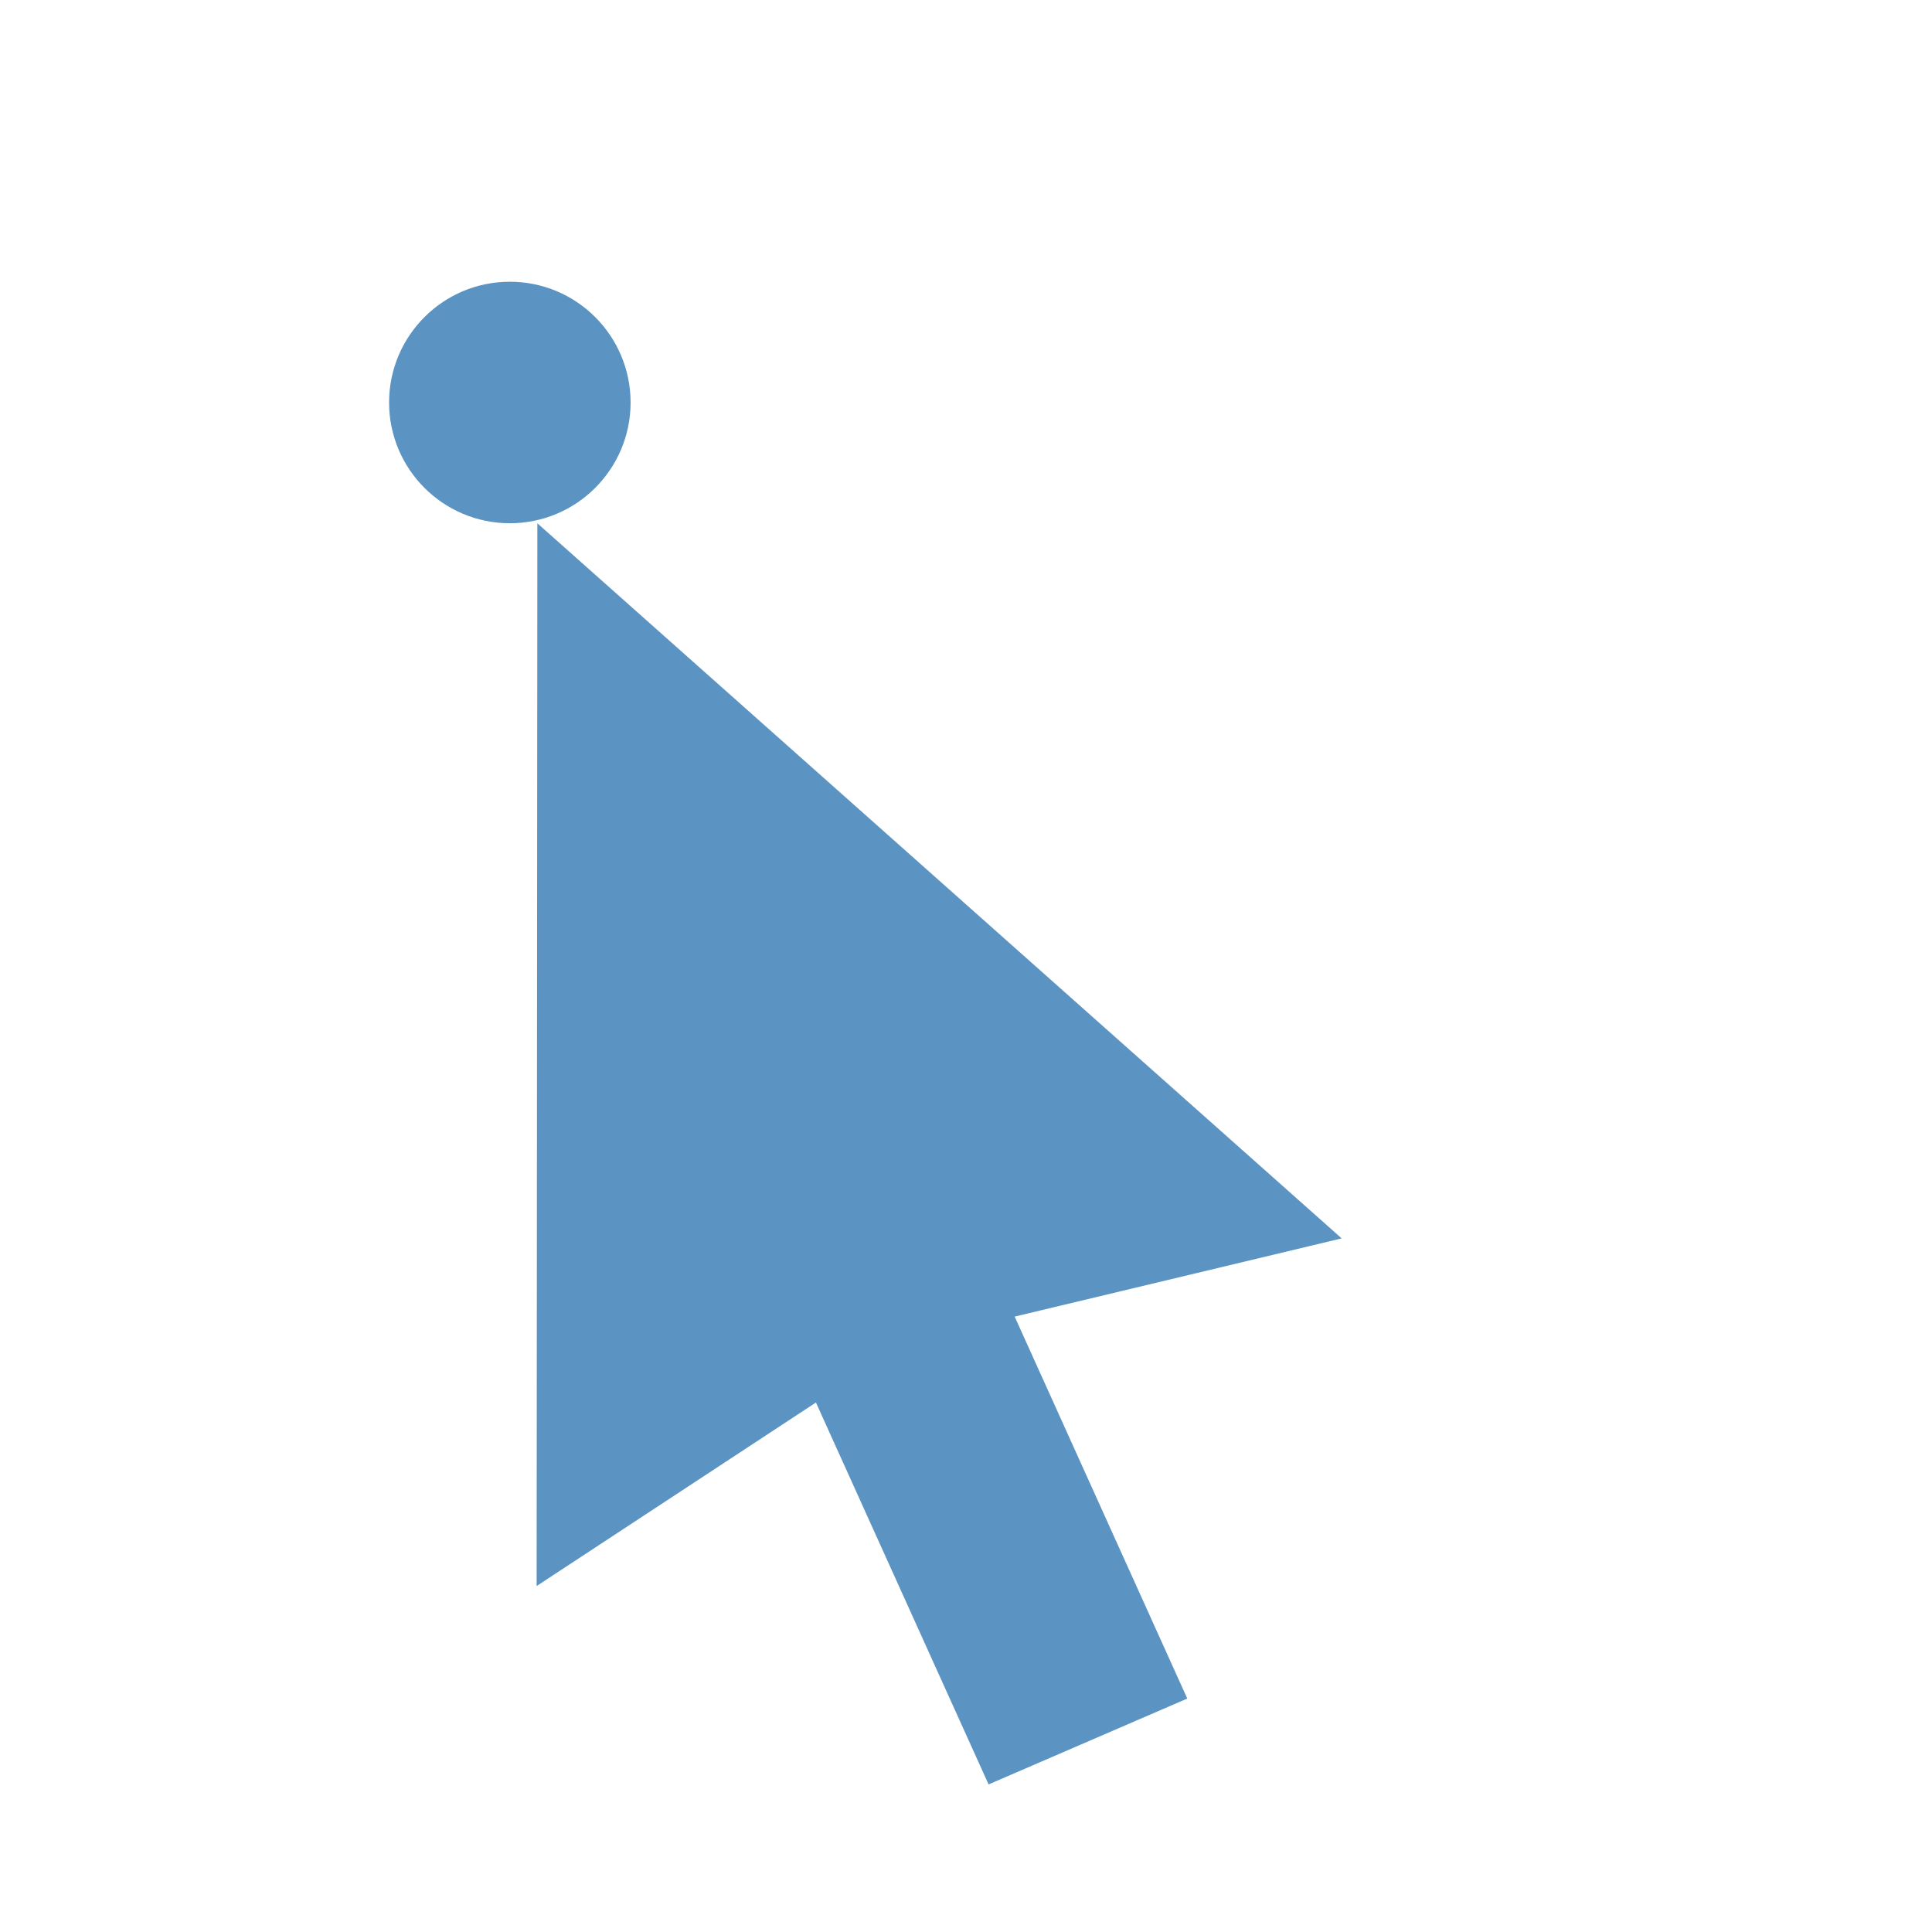
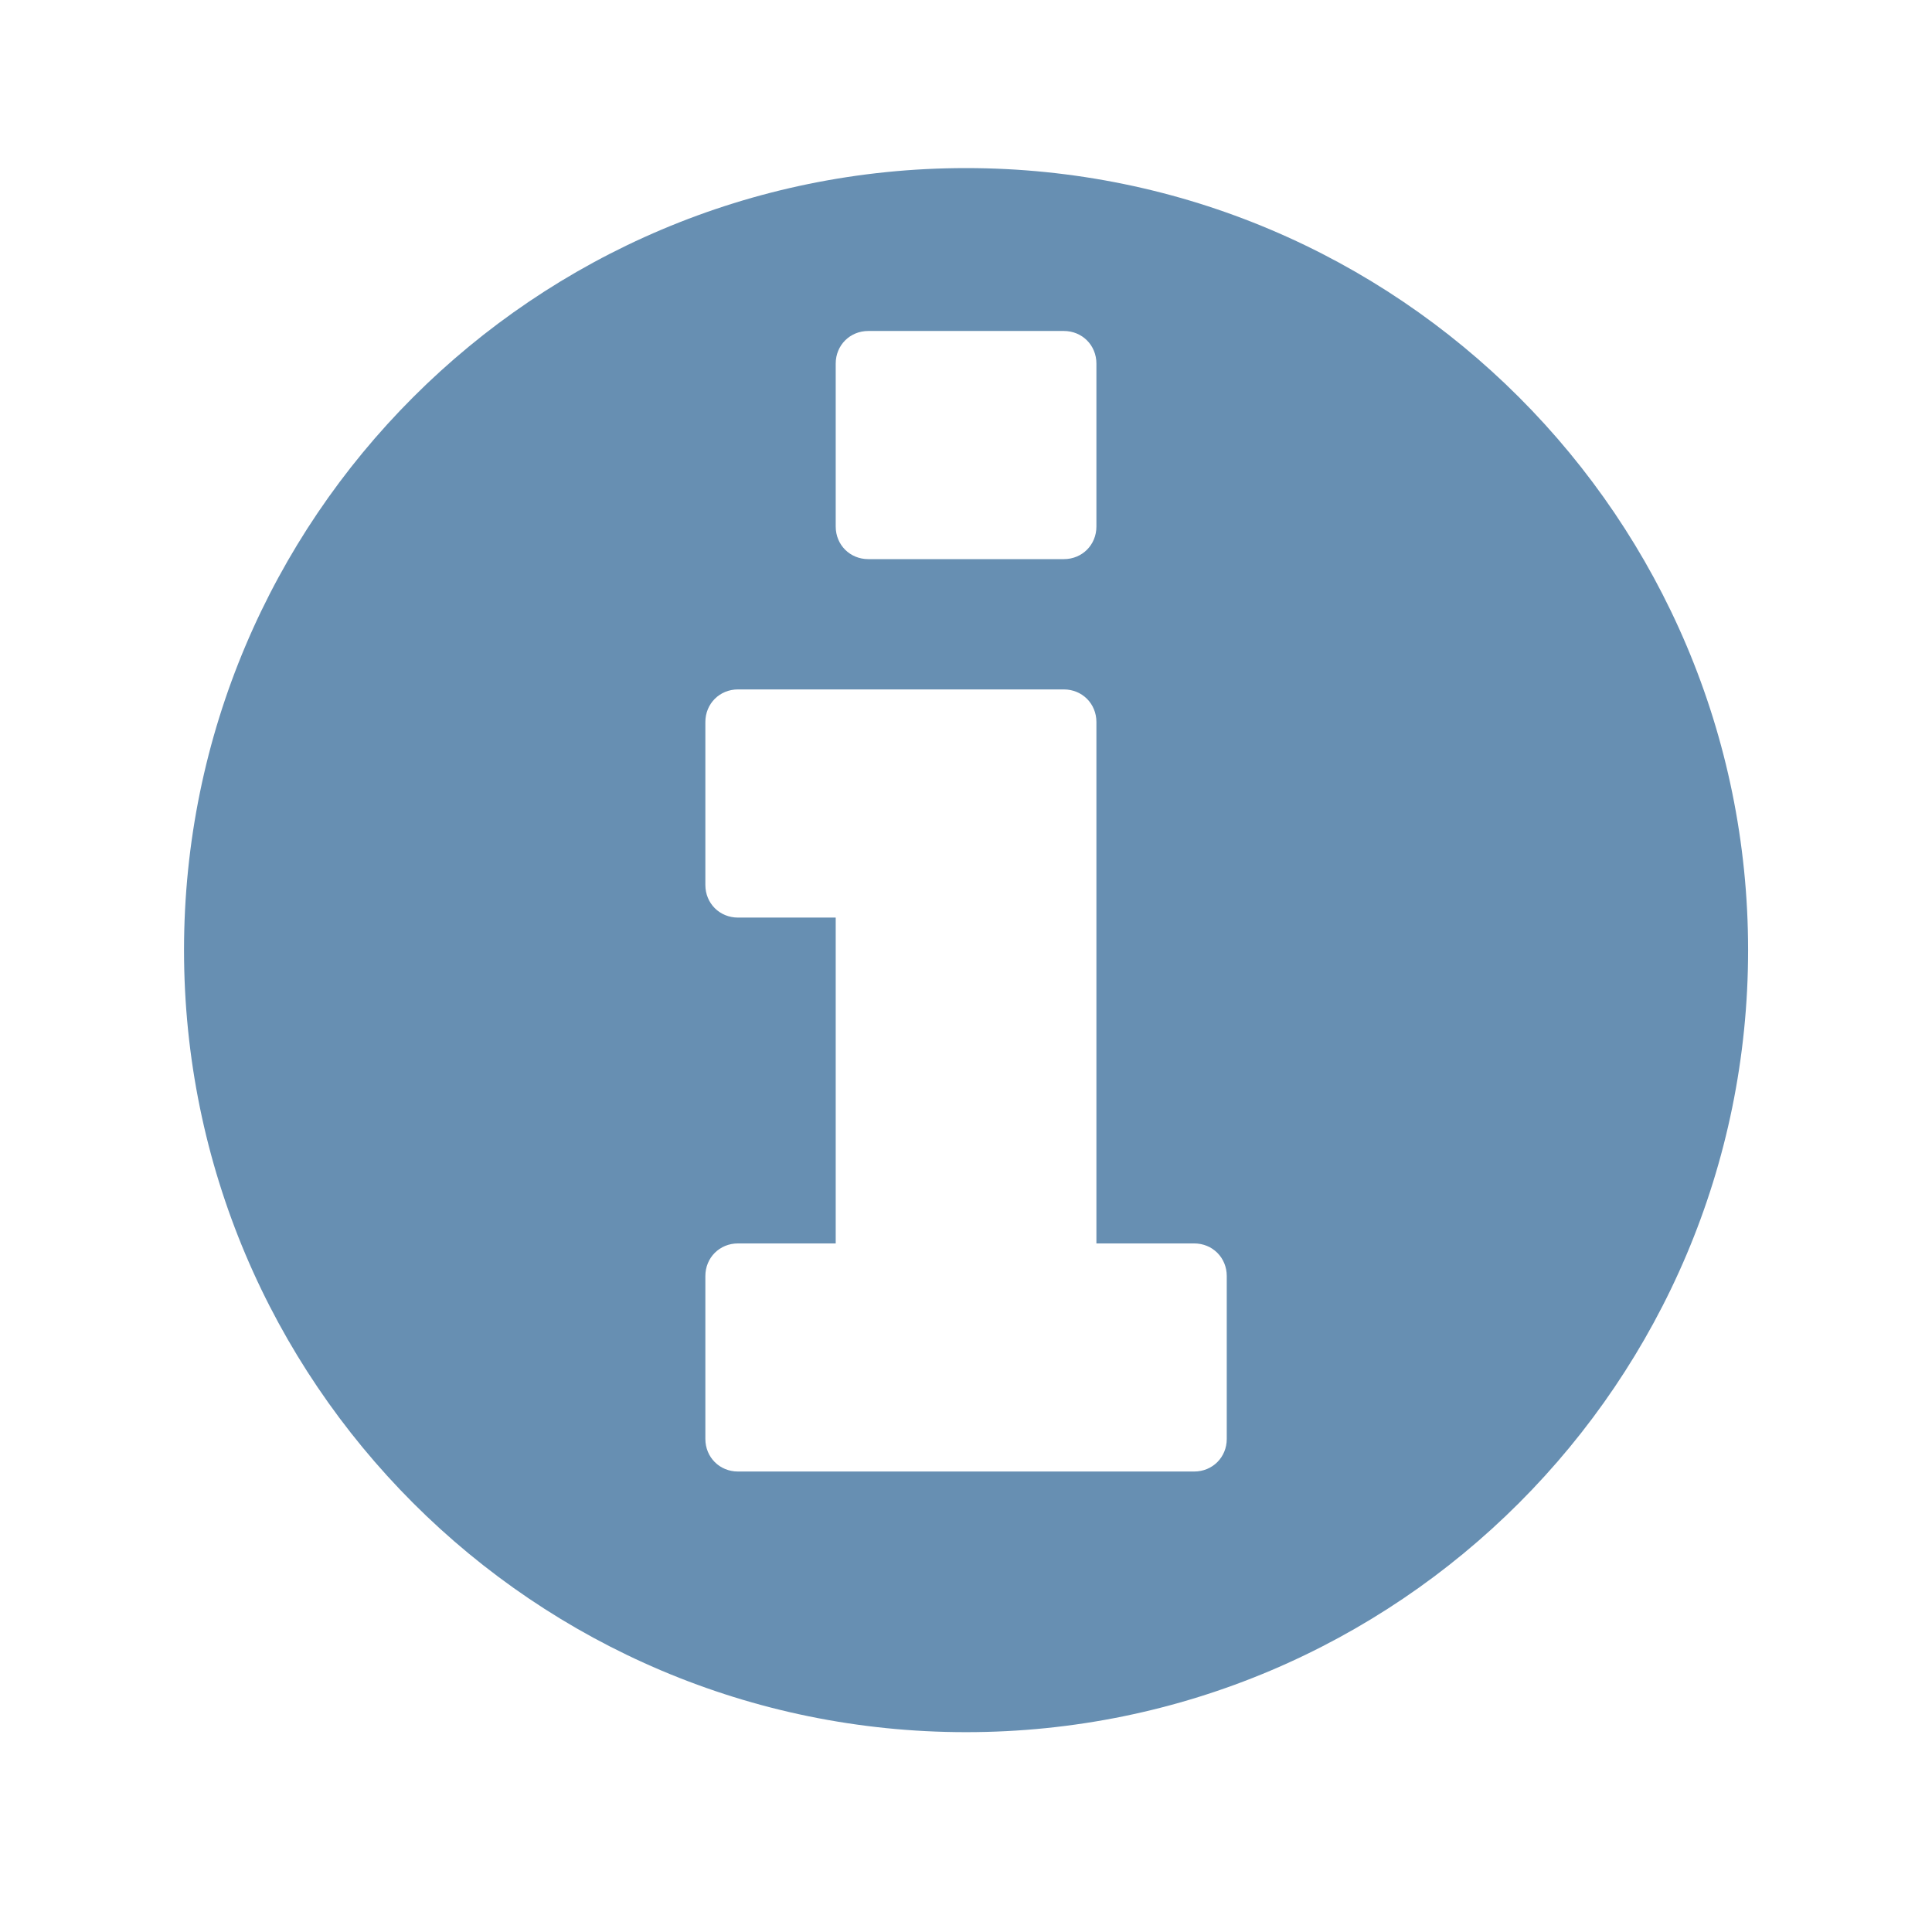
- <svg xmlns="http://www.w3.org/2000/svg" version="1.1" width="64" height="64" viewBox="0 0 64 64">
-   <path d="M44.444 41.023l-26.643-23.688-0.024 35.204 9.252-6.079 5.719 12.651 6.582-2.844-5.718-12.653zM12.889 13.333c0 0 0 0 0 0 0 2.209 1.791 4 4 4 2.209 0 4-1.791 4-4 0 0 0 0 0 0 0-2.209-1.791-4-4-4-2.209 0-4 1.791-4 4z" fill="#5b93c2" />
+ <svg xmlns="http://www.w3.org/2000/svg" version="1.1" width="32" height="32" viewBox="0 0 32 32">
+   <g id="icomoon-ignore">
+     <line stroke-width="1" x1="" y1="" x2="" y2="" stroke="#449FDB" opacity="" />
+   </g>
+   <path d="M16.001 28.69c-7.151 0-12.953-5.802-12.953-12.953s5.802-12.953 12.953-12.953c7.151 0 12.953 5.802 12.953 12.953s-5.802 12.953-12.953 12.953zM20.319 21.135c0-0.304-0.236-0.54-0.54-0.54h-1.619v-8.636c0-0.304-0.236-0.54-0.54-0.54h-5.397c-0.304 0-0.54 0.236-0.54 0.54v2.699c0 0.304 0.236 0.54 0.54 0.54h1.619v5.397h-1.619c-0.304 0-0.54 0.236-0.54 0.54v2.698c0 0.304 0.236 0.54 0.54 0.54h7.556c0.304 0 0.54-0.236 0.54-0.54v-2.698zM18.16 6.022c0-0.304-0.236-0.54-0.54-0.54h-3.238c-0.304 0-0.54 0.236-0.54 0.54v2.699c0 0.304 0.236 0.54 0.54 0.54h3.238c0.304 0 0.54-0.236 0.54-0.54v-2.699z" fill="#678fb2" />
</svg>
